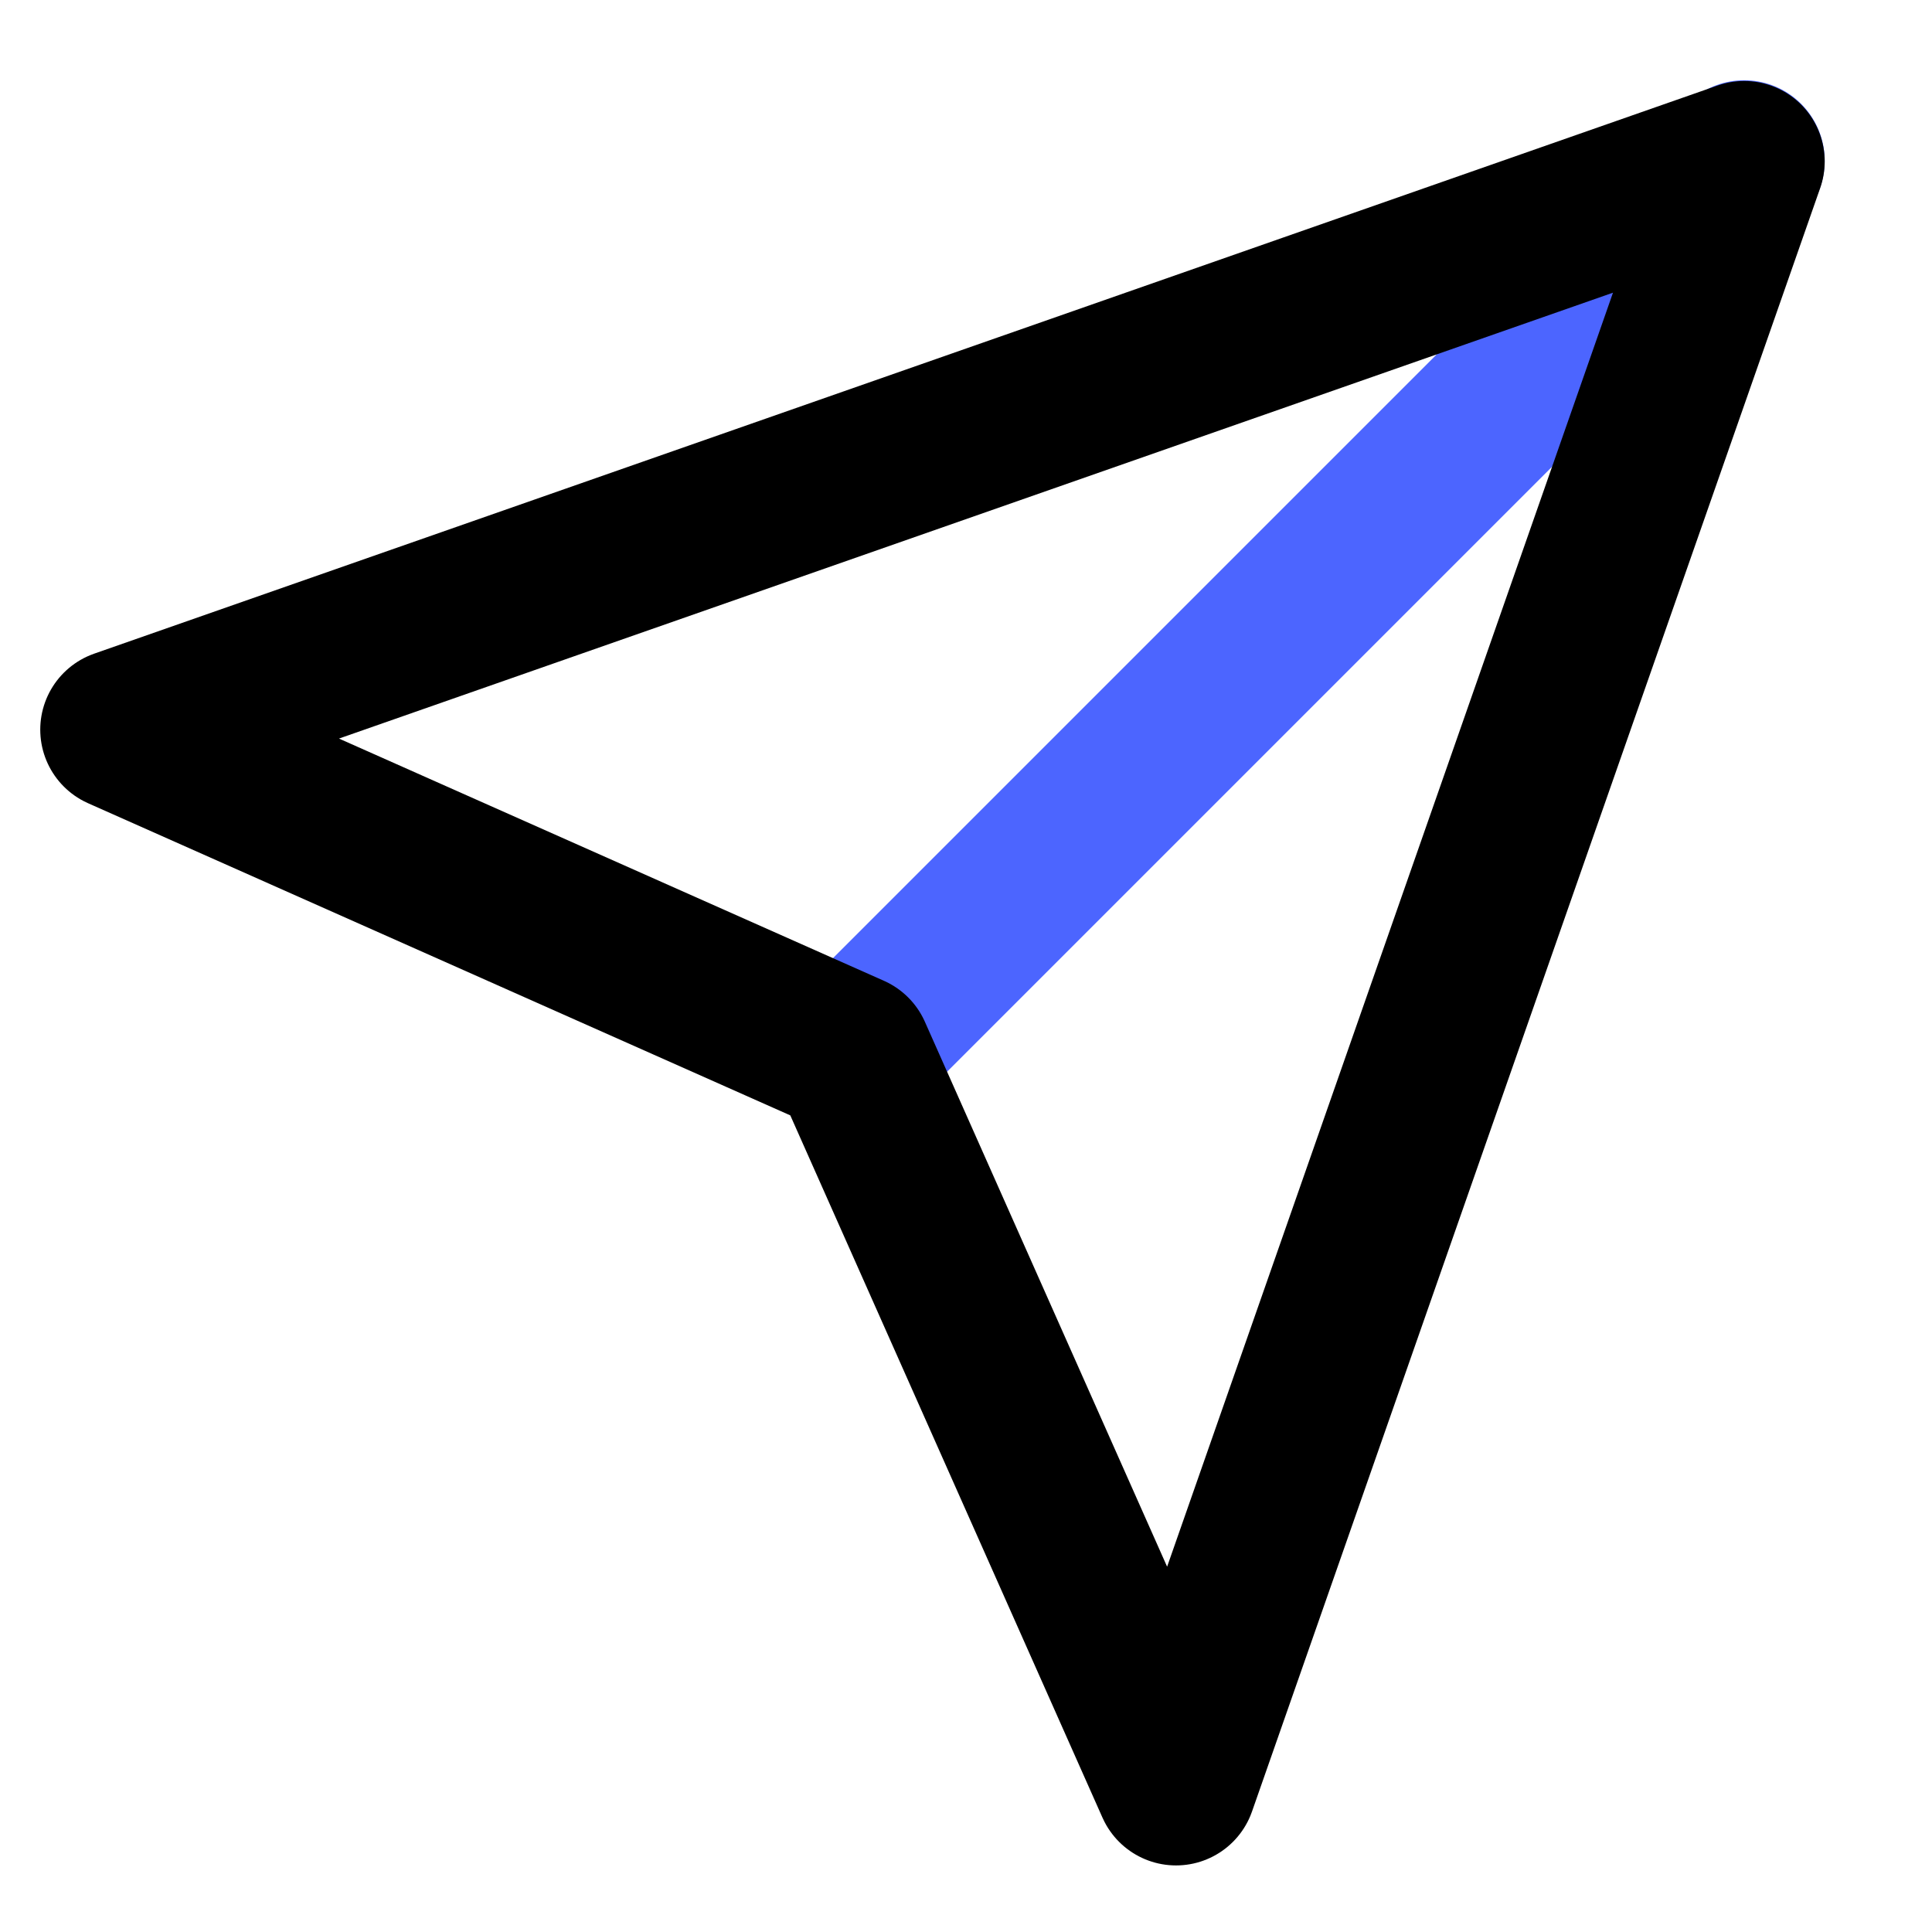
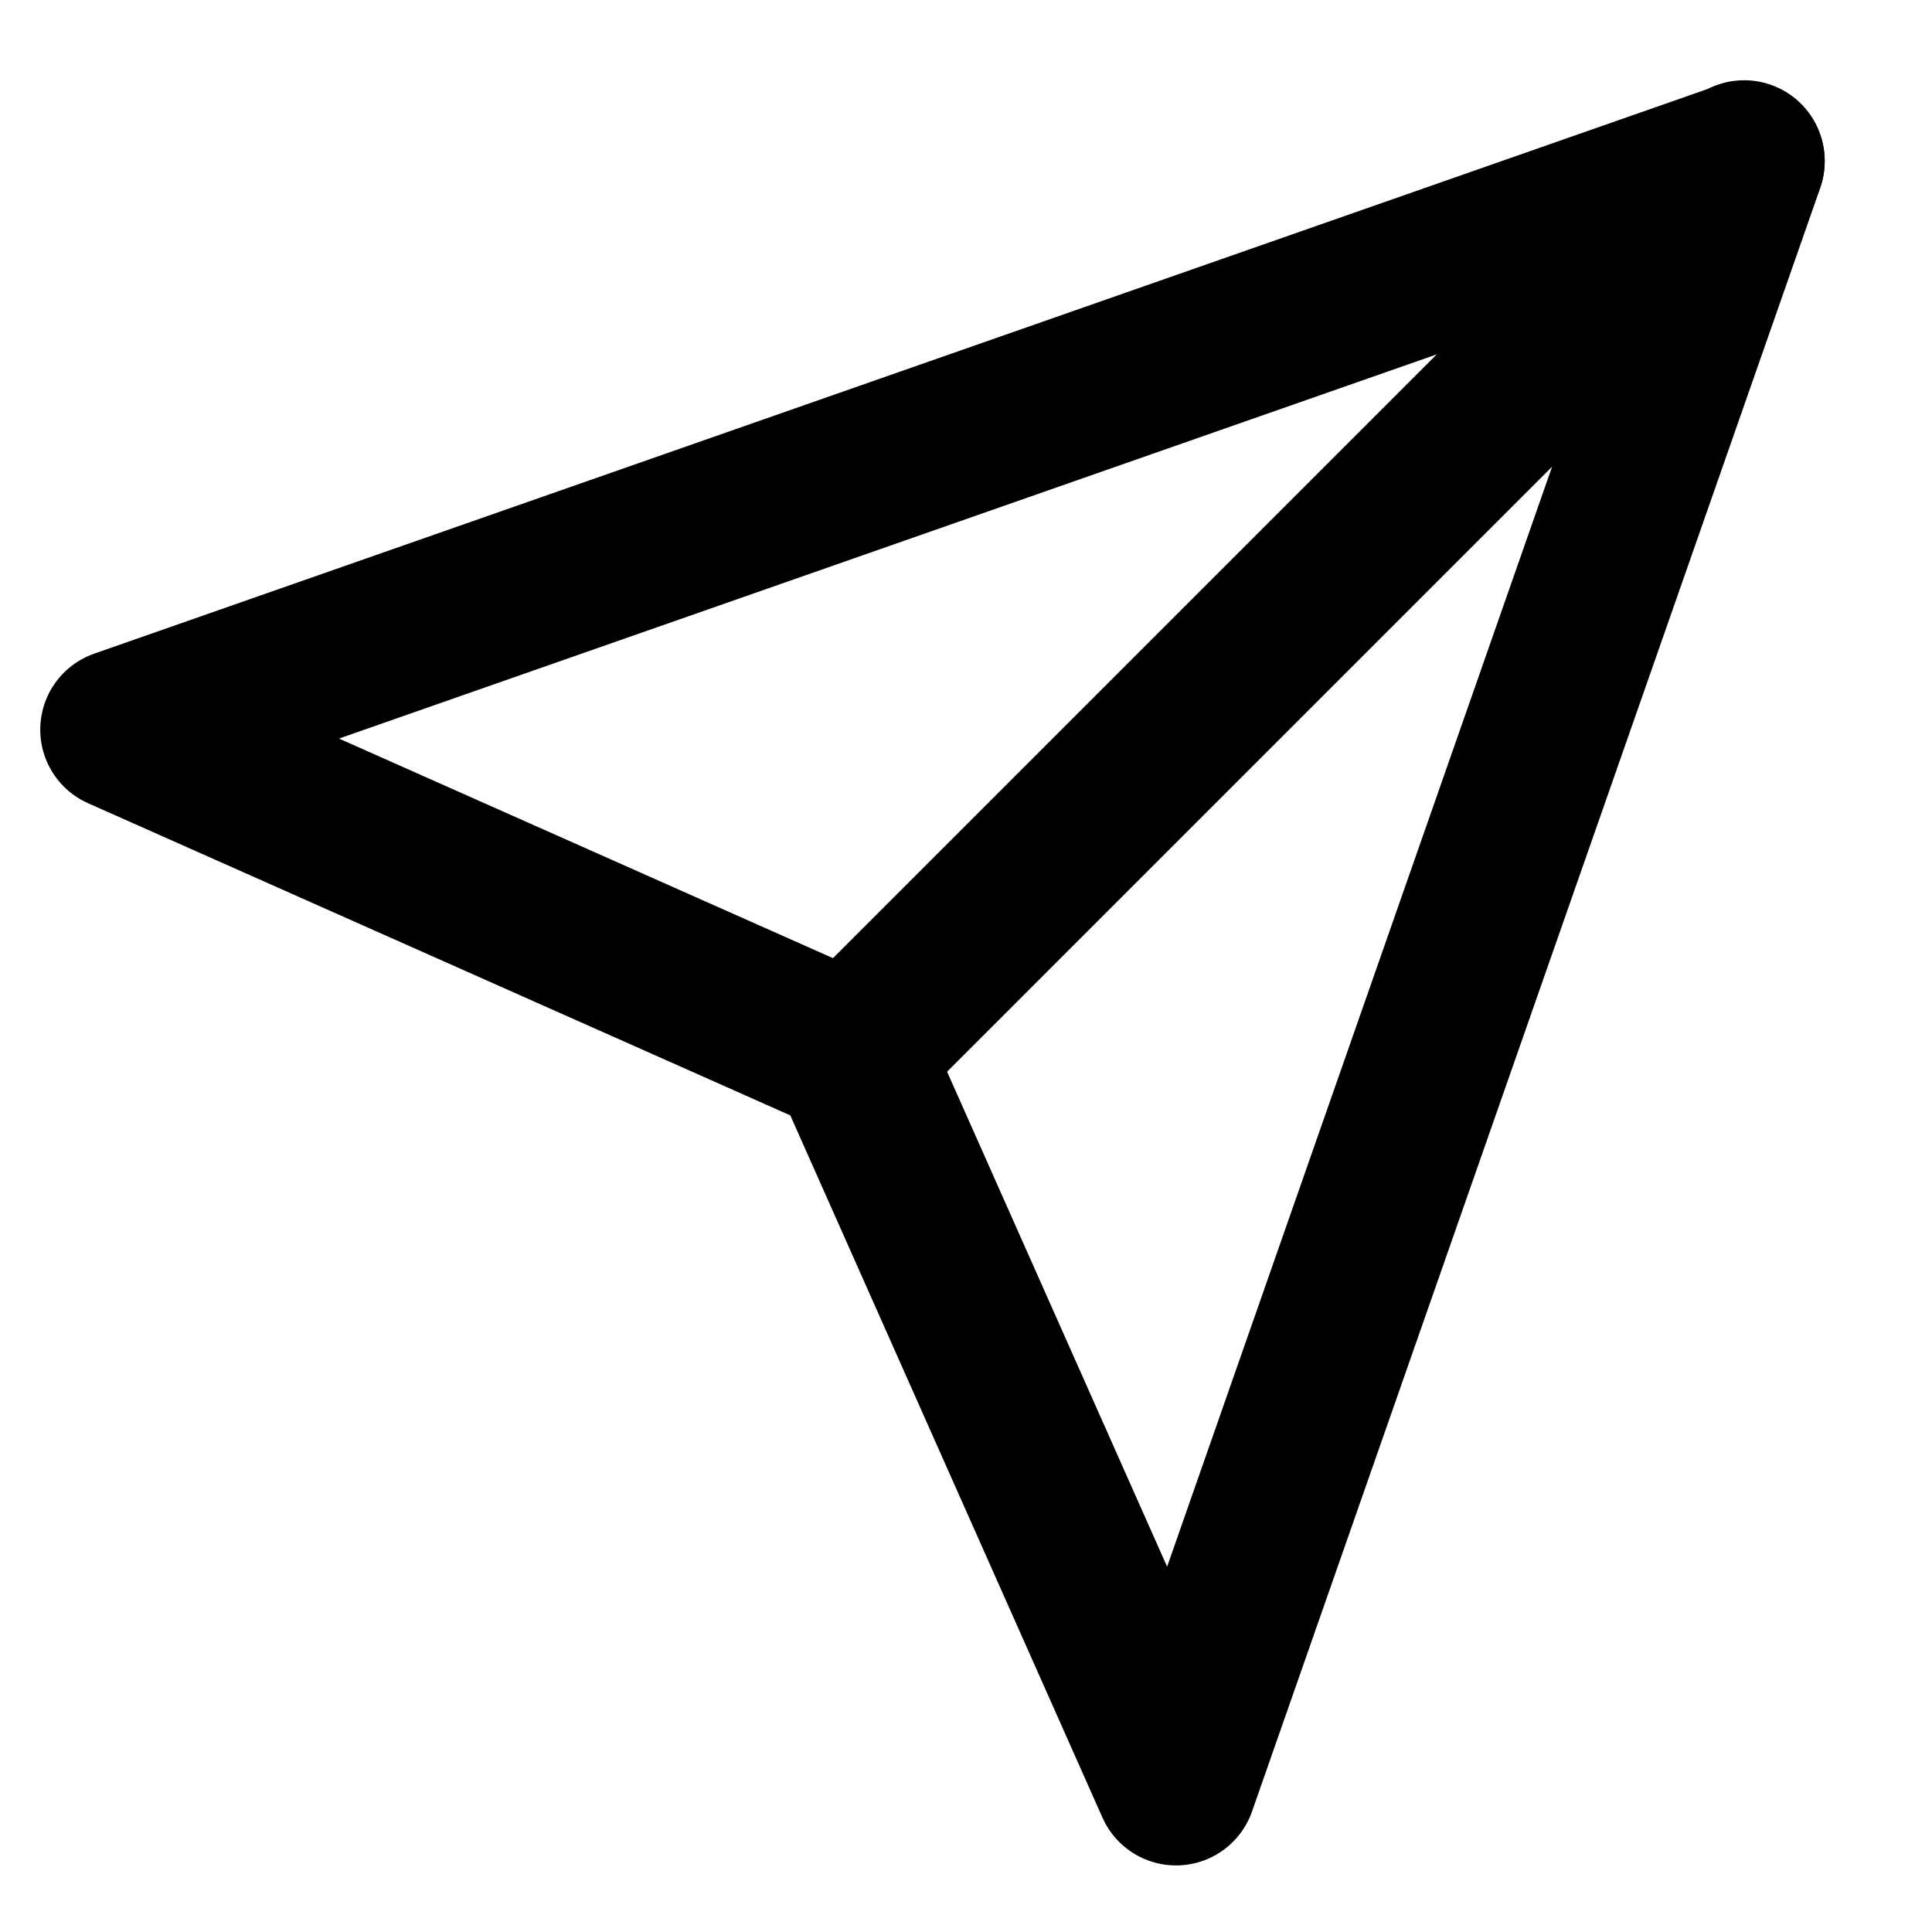
<svg xmlns="http://www.w3.org/2000/svg" width="24" height="24" viewBox="0 0 24 24" fill="none">
-   <path d="M21.667 1.997L10.575 13.089" stroke="#4C65FF" stroke-width="2" stroke-linecap="round" stroke-linejoin="round" />
+   <path d="M21.667 1.997L10.575 13.089" stroke="#000000" stroke-width="2" stroke-linecap="round" stroke-linejoin="round" />
  <path d="M21.667 2.006L14.609 22.173L10.575 13.098L1.5 9.064L21.667 2.006Z" stroke="currentColor" stroke-width="2" stroke-linejoin="round" />
</svg>
